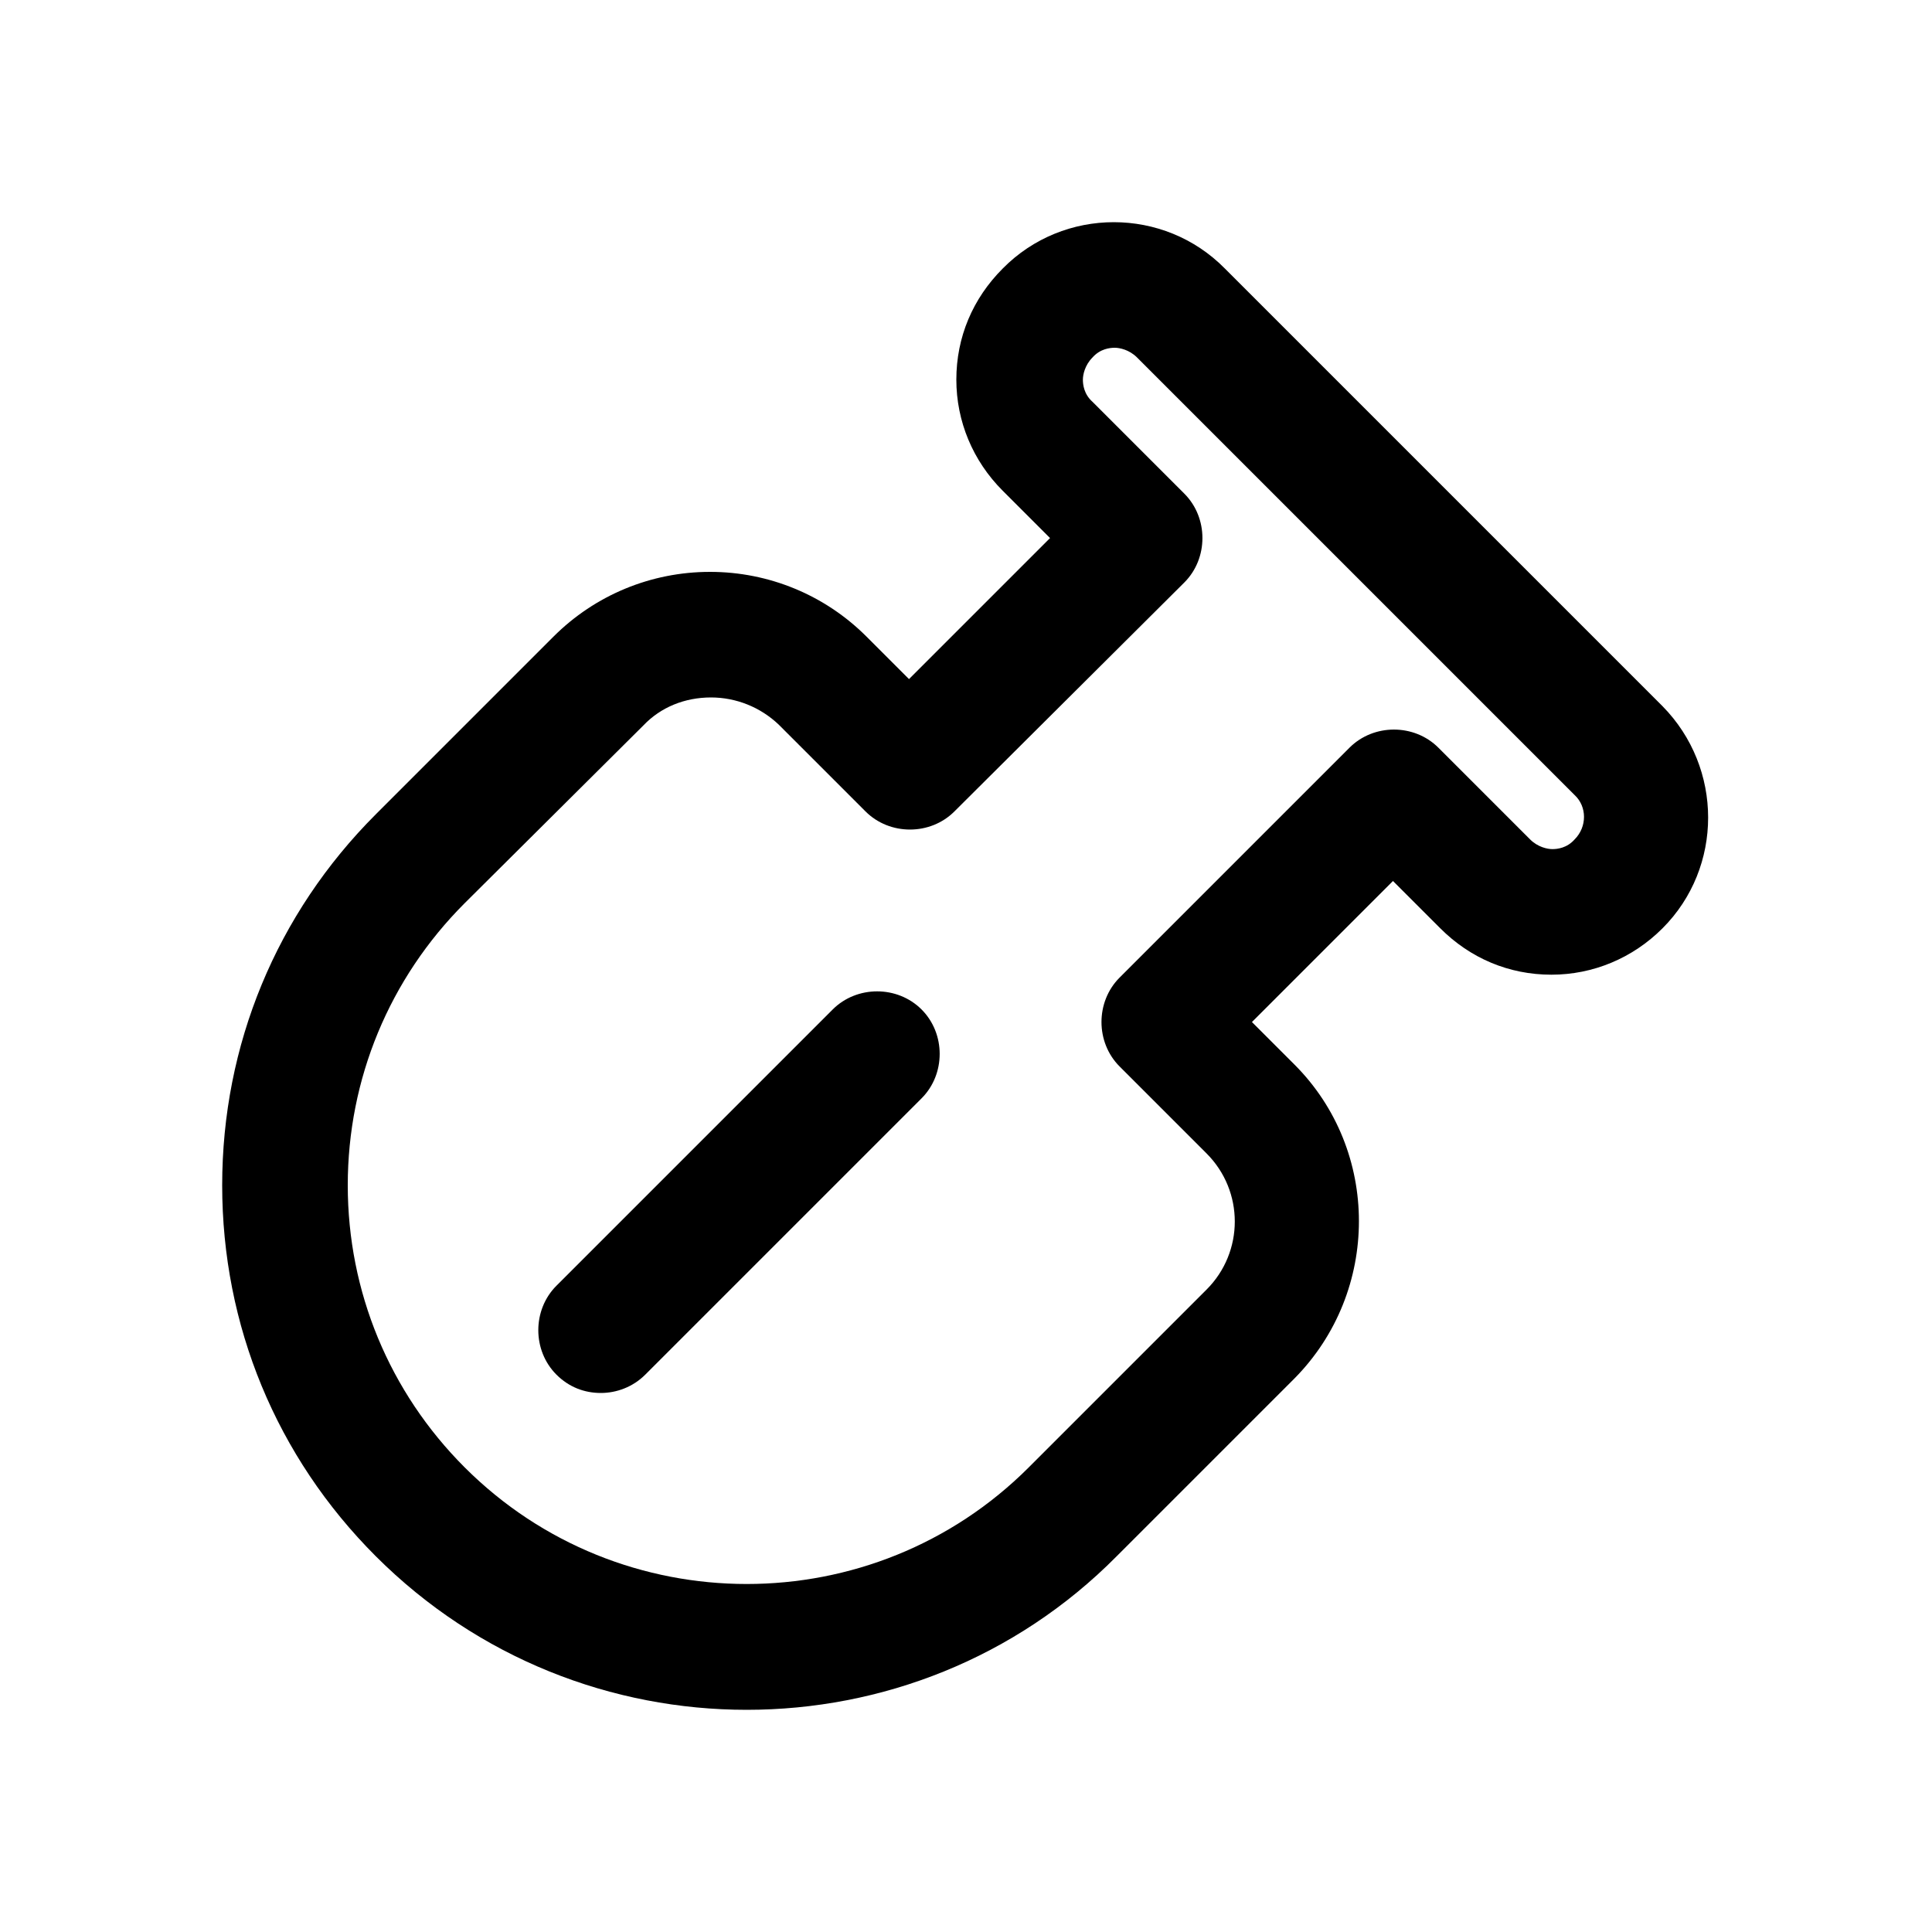
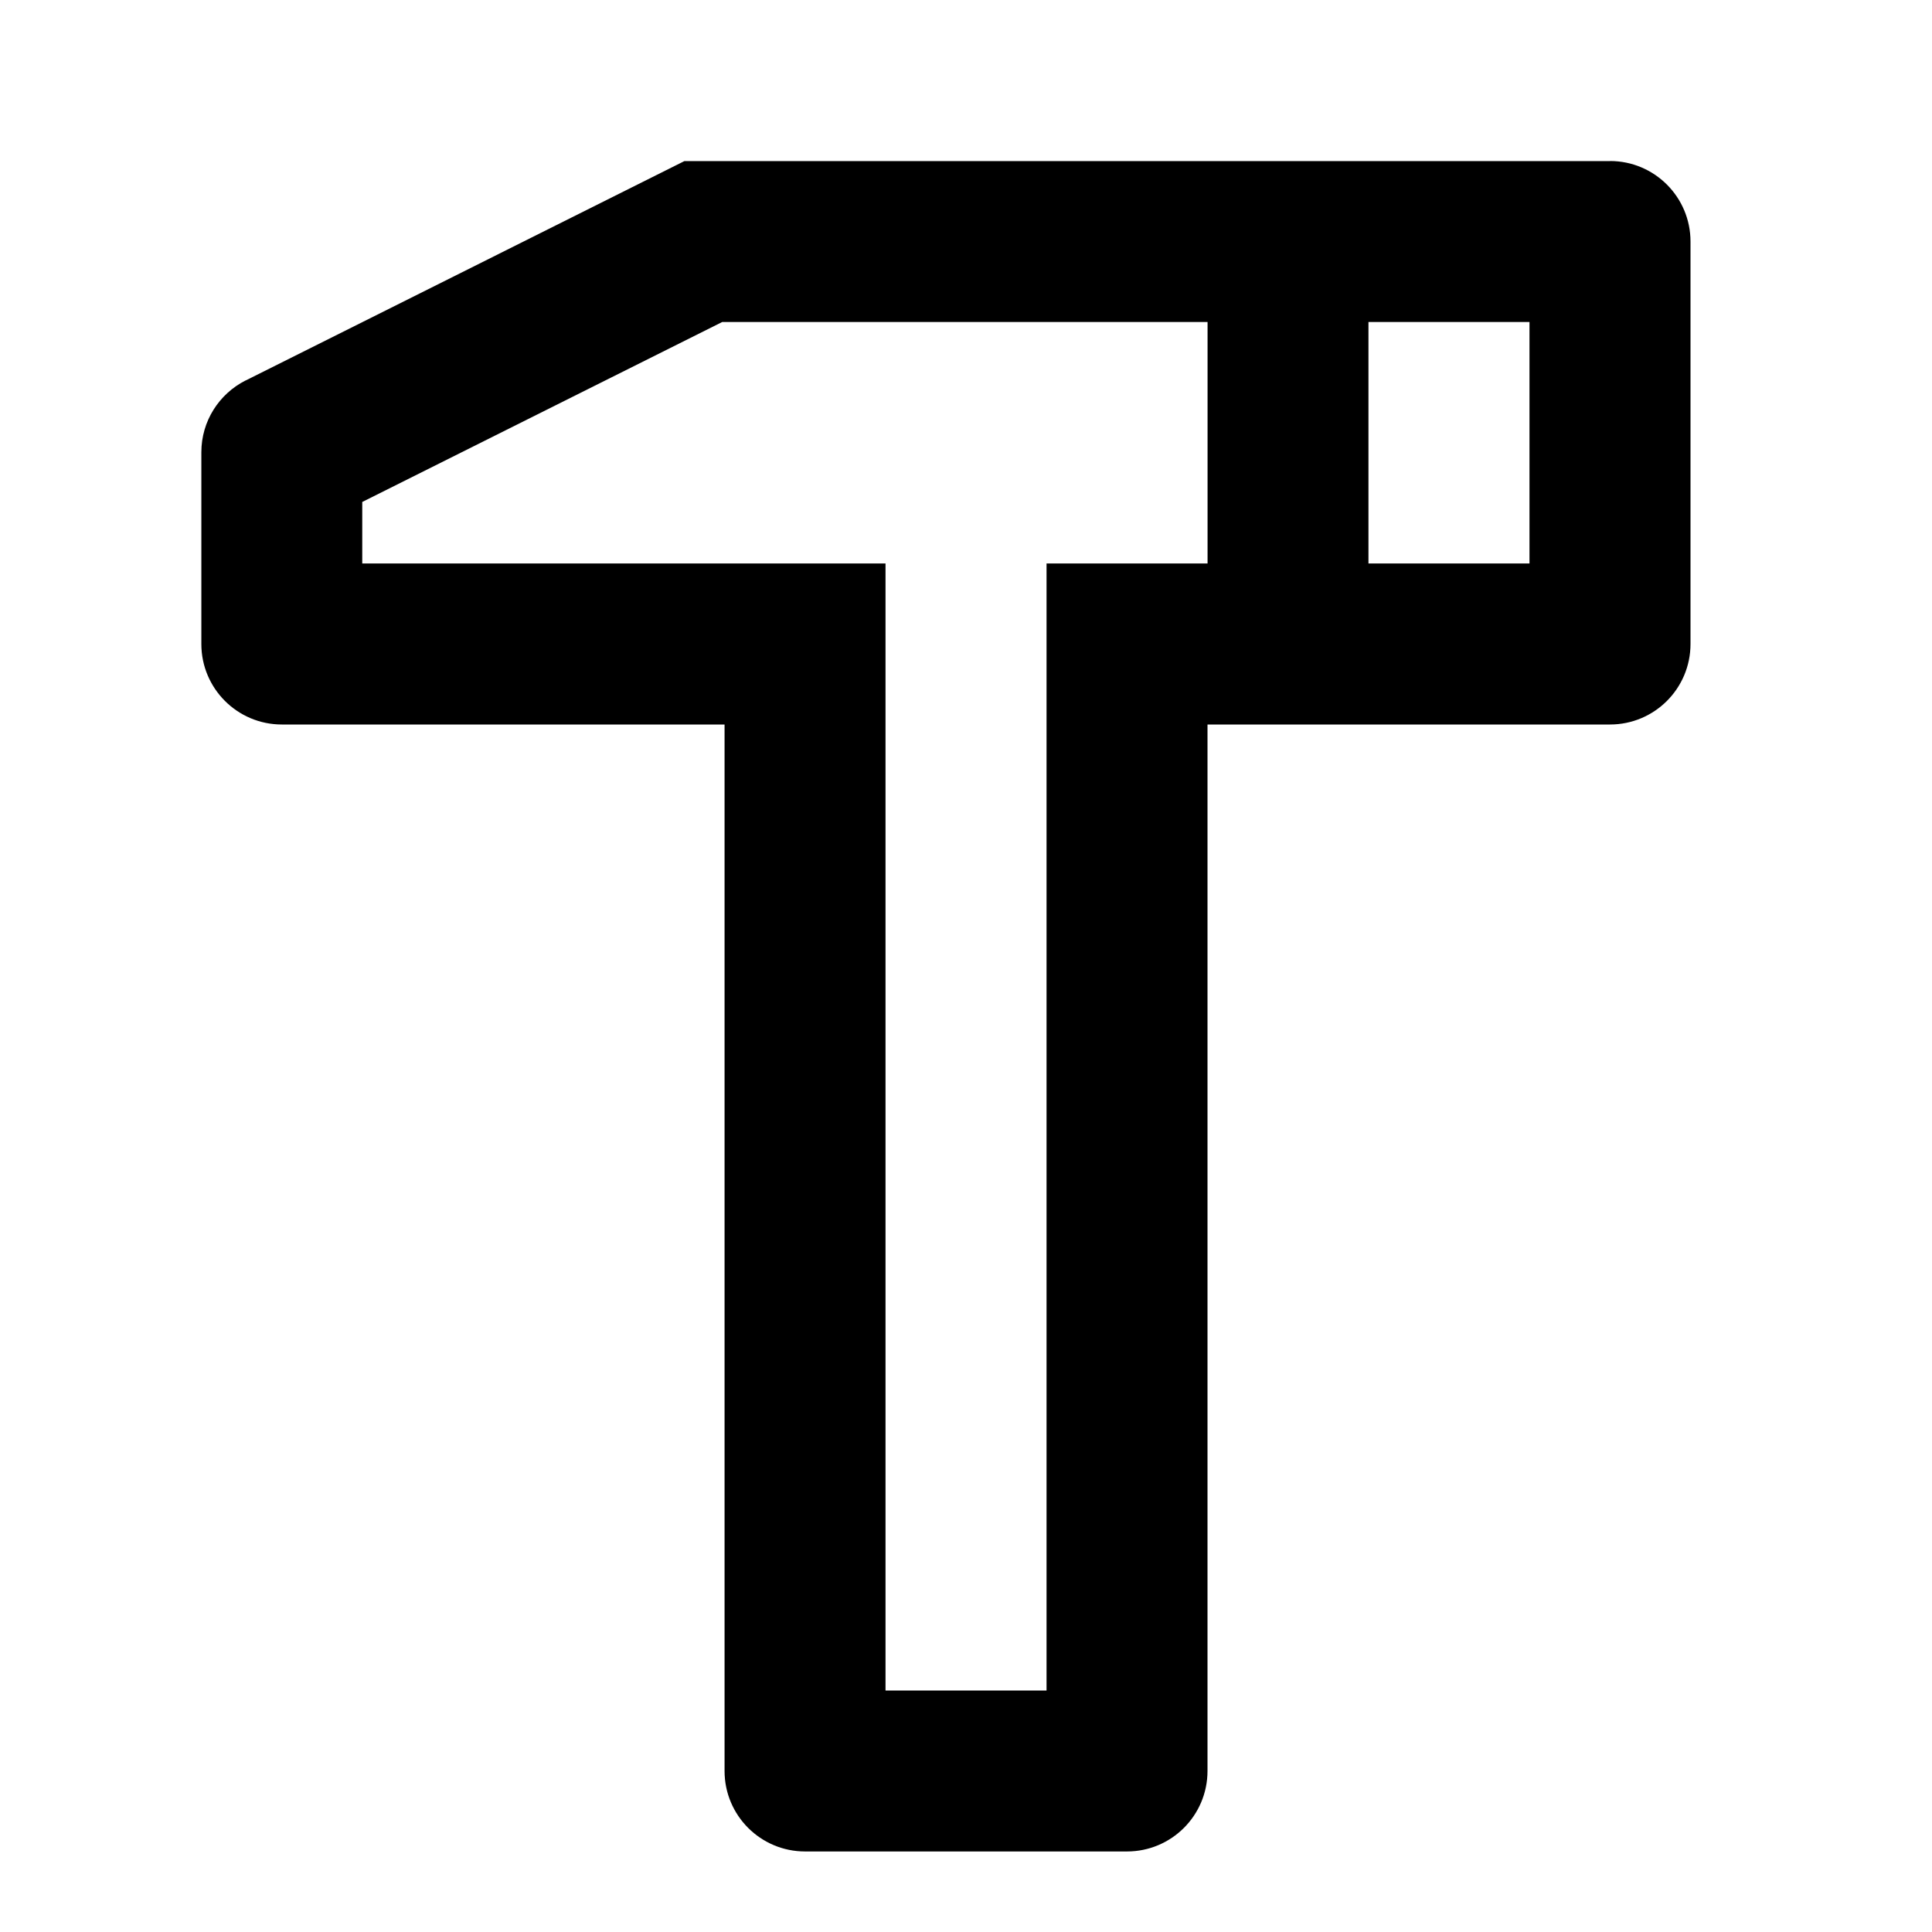
- <svg xmlns="http://www.w3.org/2000/svg" t="1690940648305" class="icon" viewBox="0 0 1024 1024" version="1.1" p-id="4254" width="200" height="200">
-   <path d="M395.776 906.24c-71.168 0-142.336-27.136-196.608-81.408C146.432 772.096 117.76 702.464 117.76 628.224s28.672-143.872 81.408-196.608l94.208-94.208c22.016-22.016 51.712-34.304 82.944-34.304s60.928 12.288 82.944 34.304l22.528 22.528 74.752-74.752-25.088-25.088c-15.872-15.872-24.576-36.864-24.576-58.88 0-22.528 8.704-43.008 24.576-58.88 32.256-32.768 85.504-32.768 117.76 0l231.936 231.936c32.256 32.768 32.256 85.504 0 117.76-15.872 15.872-36.864 24.576-58.88 24.576-22.528 0-43.008-8.704-58.88-24.576l-25.088-25.088-74.752 74.752 22.528 22.528c45.568 45.568 45.568 120.32 0 166.4l-94.208 94.208C538.112 879.104 466.944 906.24 395.776 906.24zM376.832 369.664c-13.824 0-26.624 5.12-35.84 14.848L246.272 478.72c-39.936 39.936-61.952 93.184-61.952 149.504s22.016 109.568 61.952 149.504c82.432 82.432 216.576 82.432 299.008 0l94.208-94.208c19.968-19.968 19.968-52.224 0-72.192l-46.08-46.08c-12.8-12.8-12.8-34.304 0-47.104l121.856-121.856c12.8-12.8 34.304-12.8 47.104 0l48.64 48.64c4.096 4.096 9.216 5.12 11.776 5.12 2.56 0 7.68-0.512 11.776-5.12 6.656-6.656 6.656-17.408 0-23.552L602.624 189.44c-4.096-4.096-9.216-5.12-11.776-5.12s-7.68 0.512-11.776 5.12c-4.096 4.096-5.12 9.216-5.12 11.776s0.512 7.68 5.12 11.776l48.64 48.64c12.8 12.8 12.8 34.304 0 47.104L505.856 430.08c-12.8 12.8-34.304 12.8-47.104 0l-46.08-46.08c-9.728-9.216-22.528-14.336-35.84-14.336z" fill="" p-id="4255" />
-   <path d="M318.464 738.304c-8.704 0-16.896-3.072-23.552-9.728-12.8-12.8-12.8-34.304 0-47.104l146.432-146.432c12.8-12.8 34.304-12.8 47.104 0 12.8 12.8 12.8 34.304 0 47.104l-146.432 146.432c-6.656 6.656-15.36 9.728-23.552 9.728z" fill="" p-id="4256" />
+ <svg xmlns="http://www.w3.org/2000/svg" viewBox="0 0 32 32" width="46" height="46" style="" filter="none">
+   <g>
+     <path d="M26.667 2.667c0.736 0 1.333 0.597 1.333 1.333v0 6.667c0 0.736-0.597 1.333-1.333 1.333v0h-6.667v17.333c0 0.736-0.597 1.333-1.333 1.333v0h-5.333c-0.736 0-1.333-0.597-1.333-1.333v0-17.333h-7.333c-0.736 0-1.333-0.597-1.333-1.333v0-3.176c0-0.519 0.297-0.968 0.73-1.188l0.008-0.003 7.263-3.632h15.333zM20 5.333h-8.037l-5.963 2.981v1.019h8.667v18.667h2.667v-18.667h2.667v-4zM25.333 5.333h-2.667v4h2.667v-4z" />
+   </g>
</svg>
